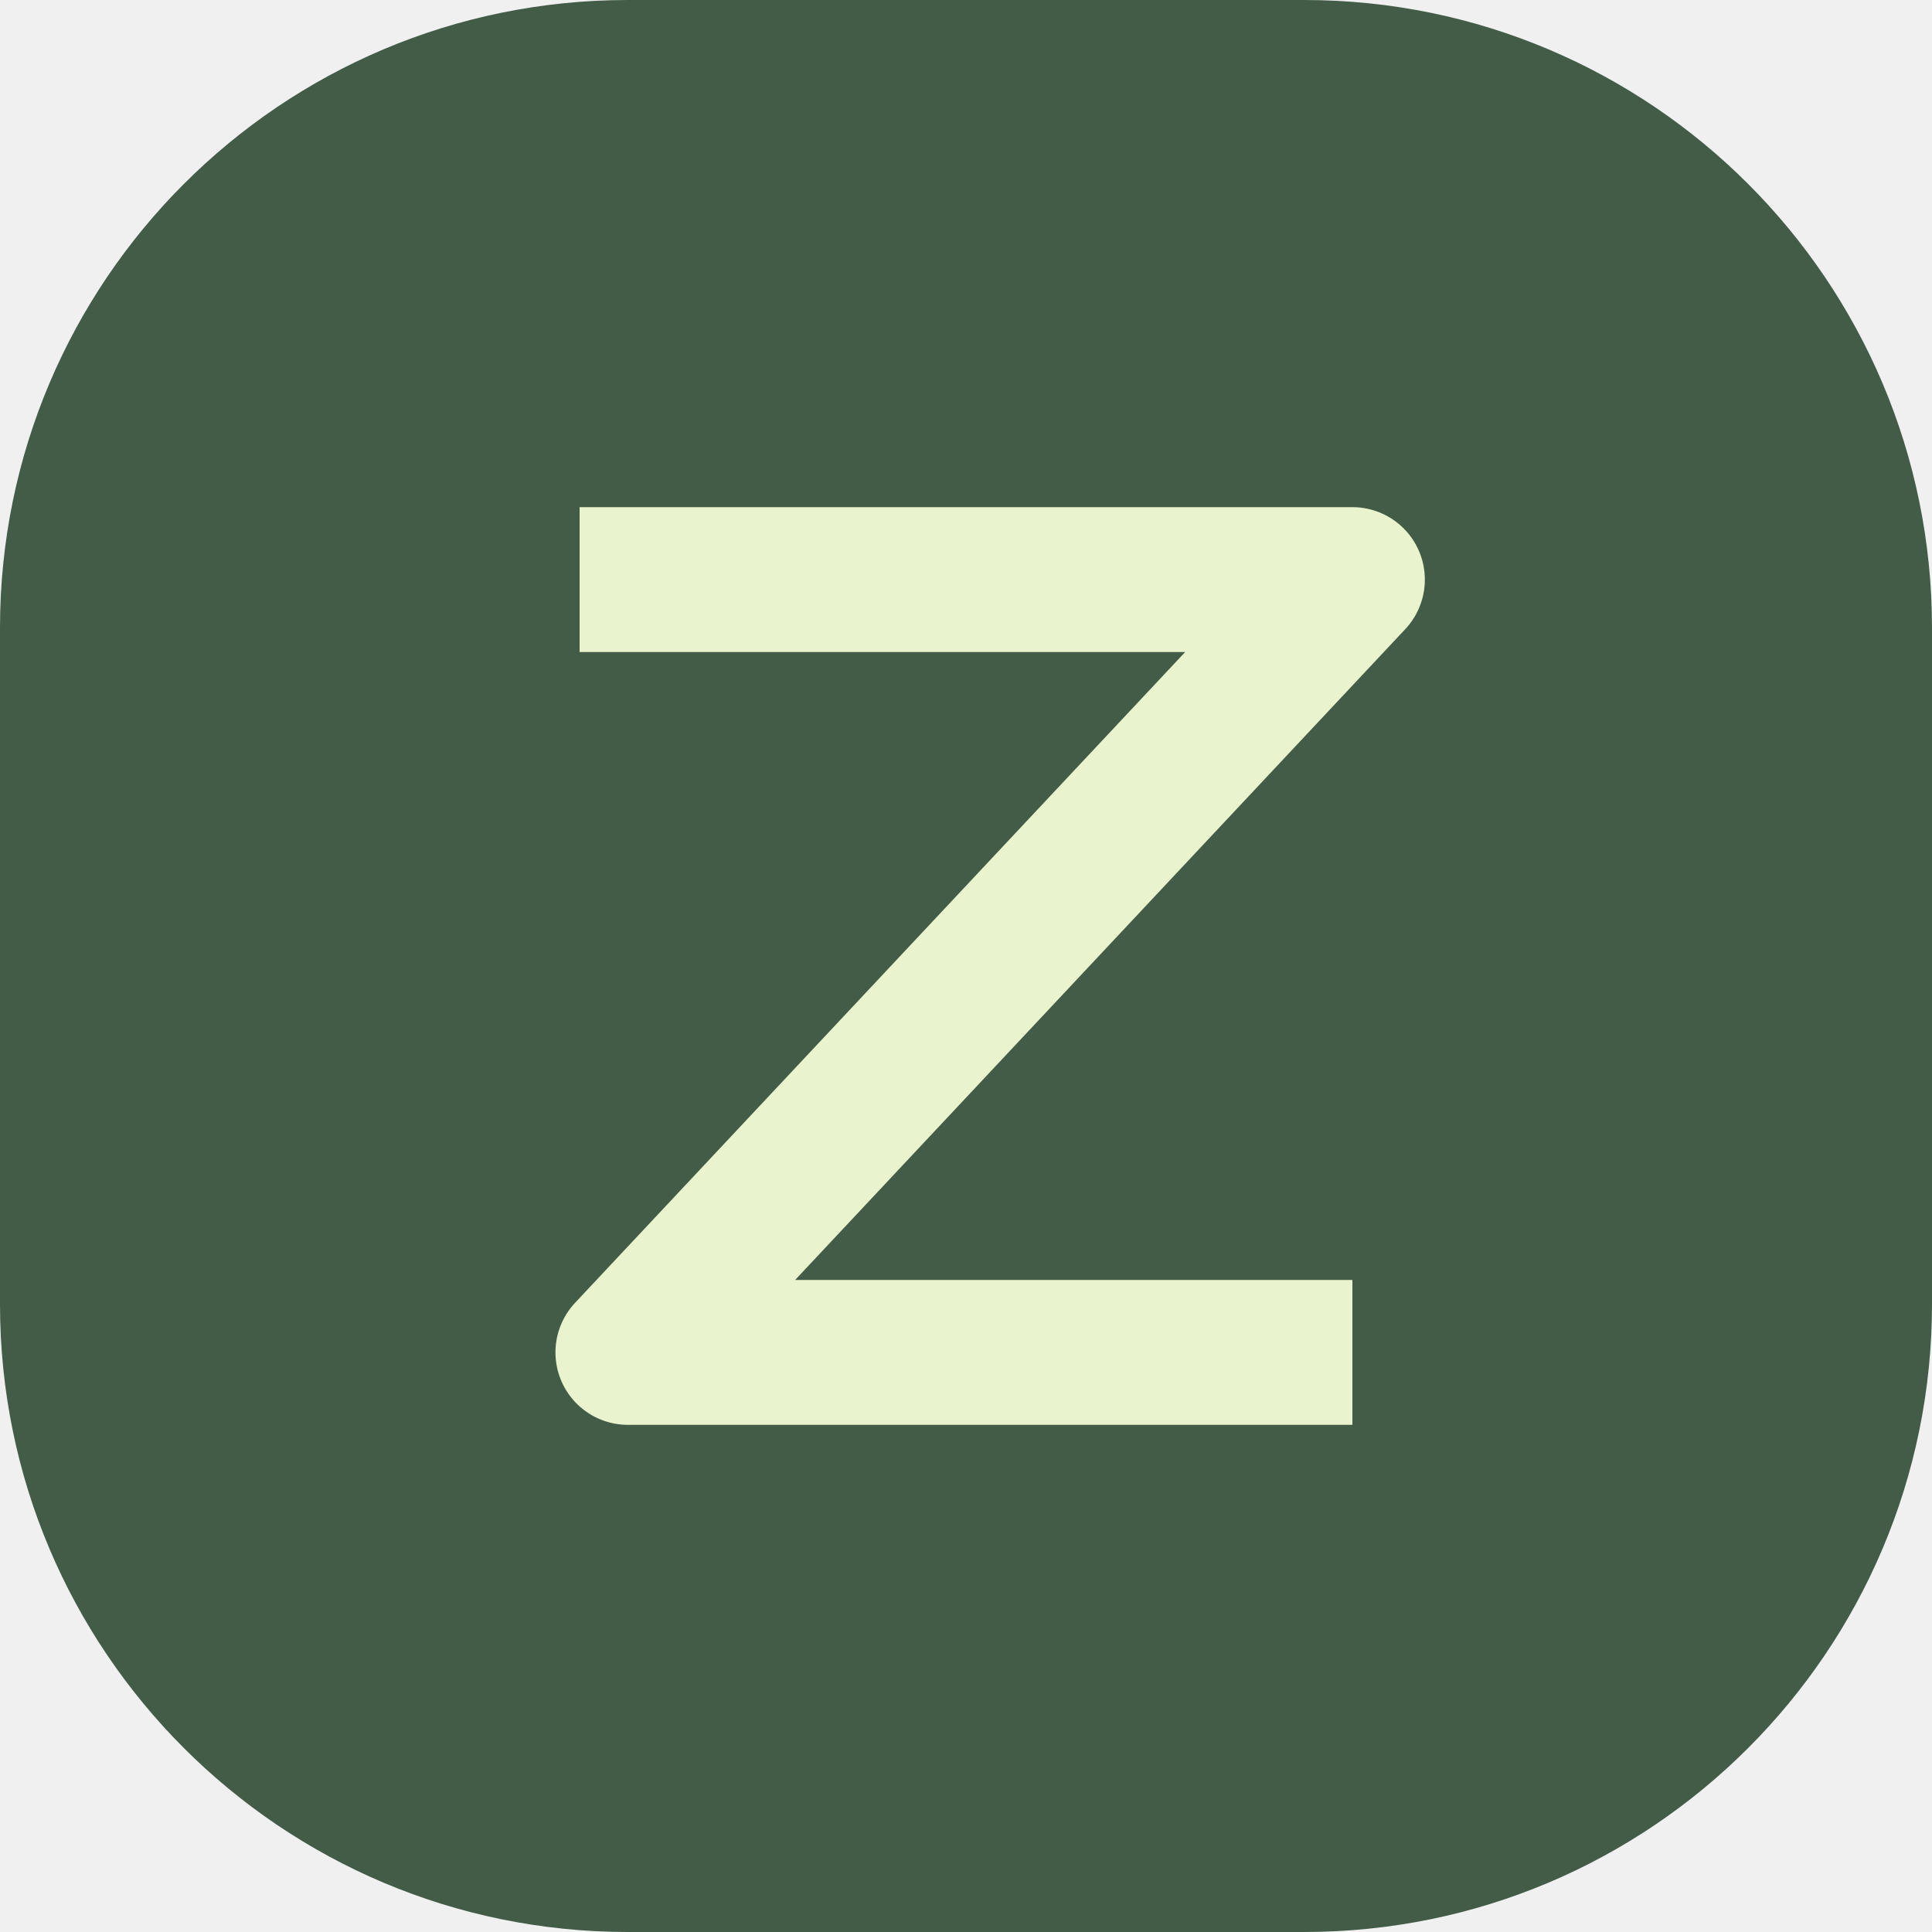
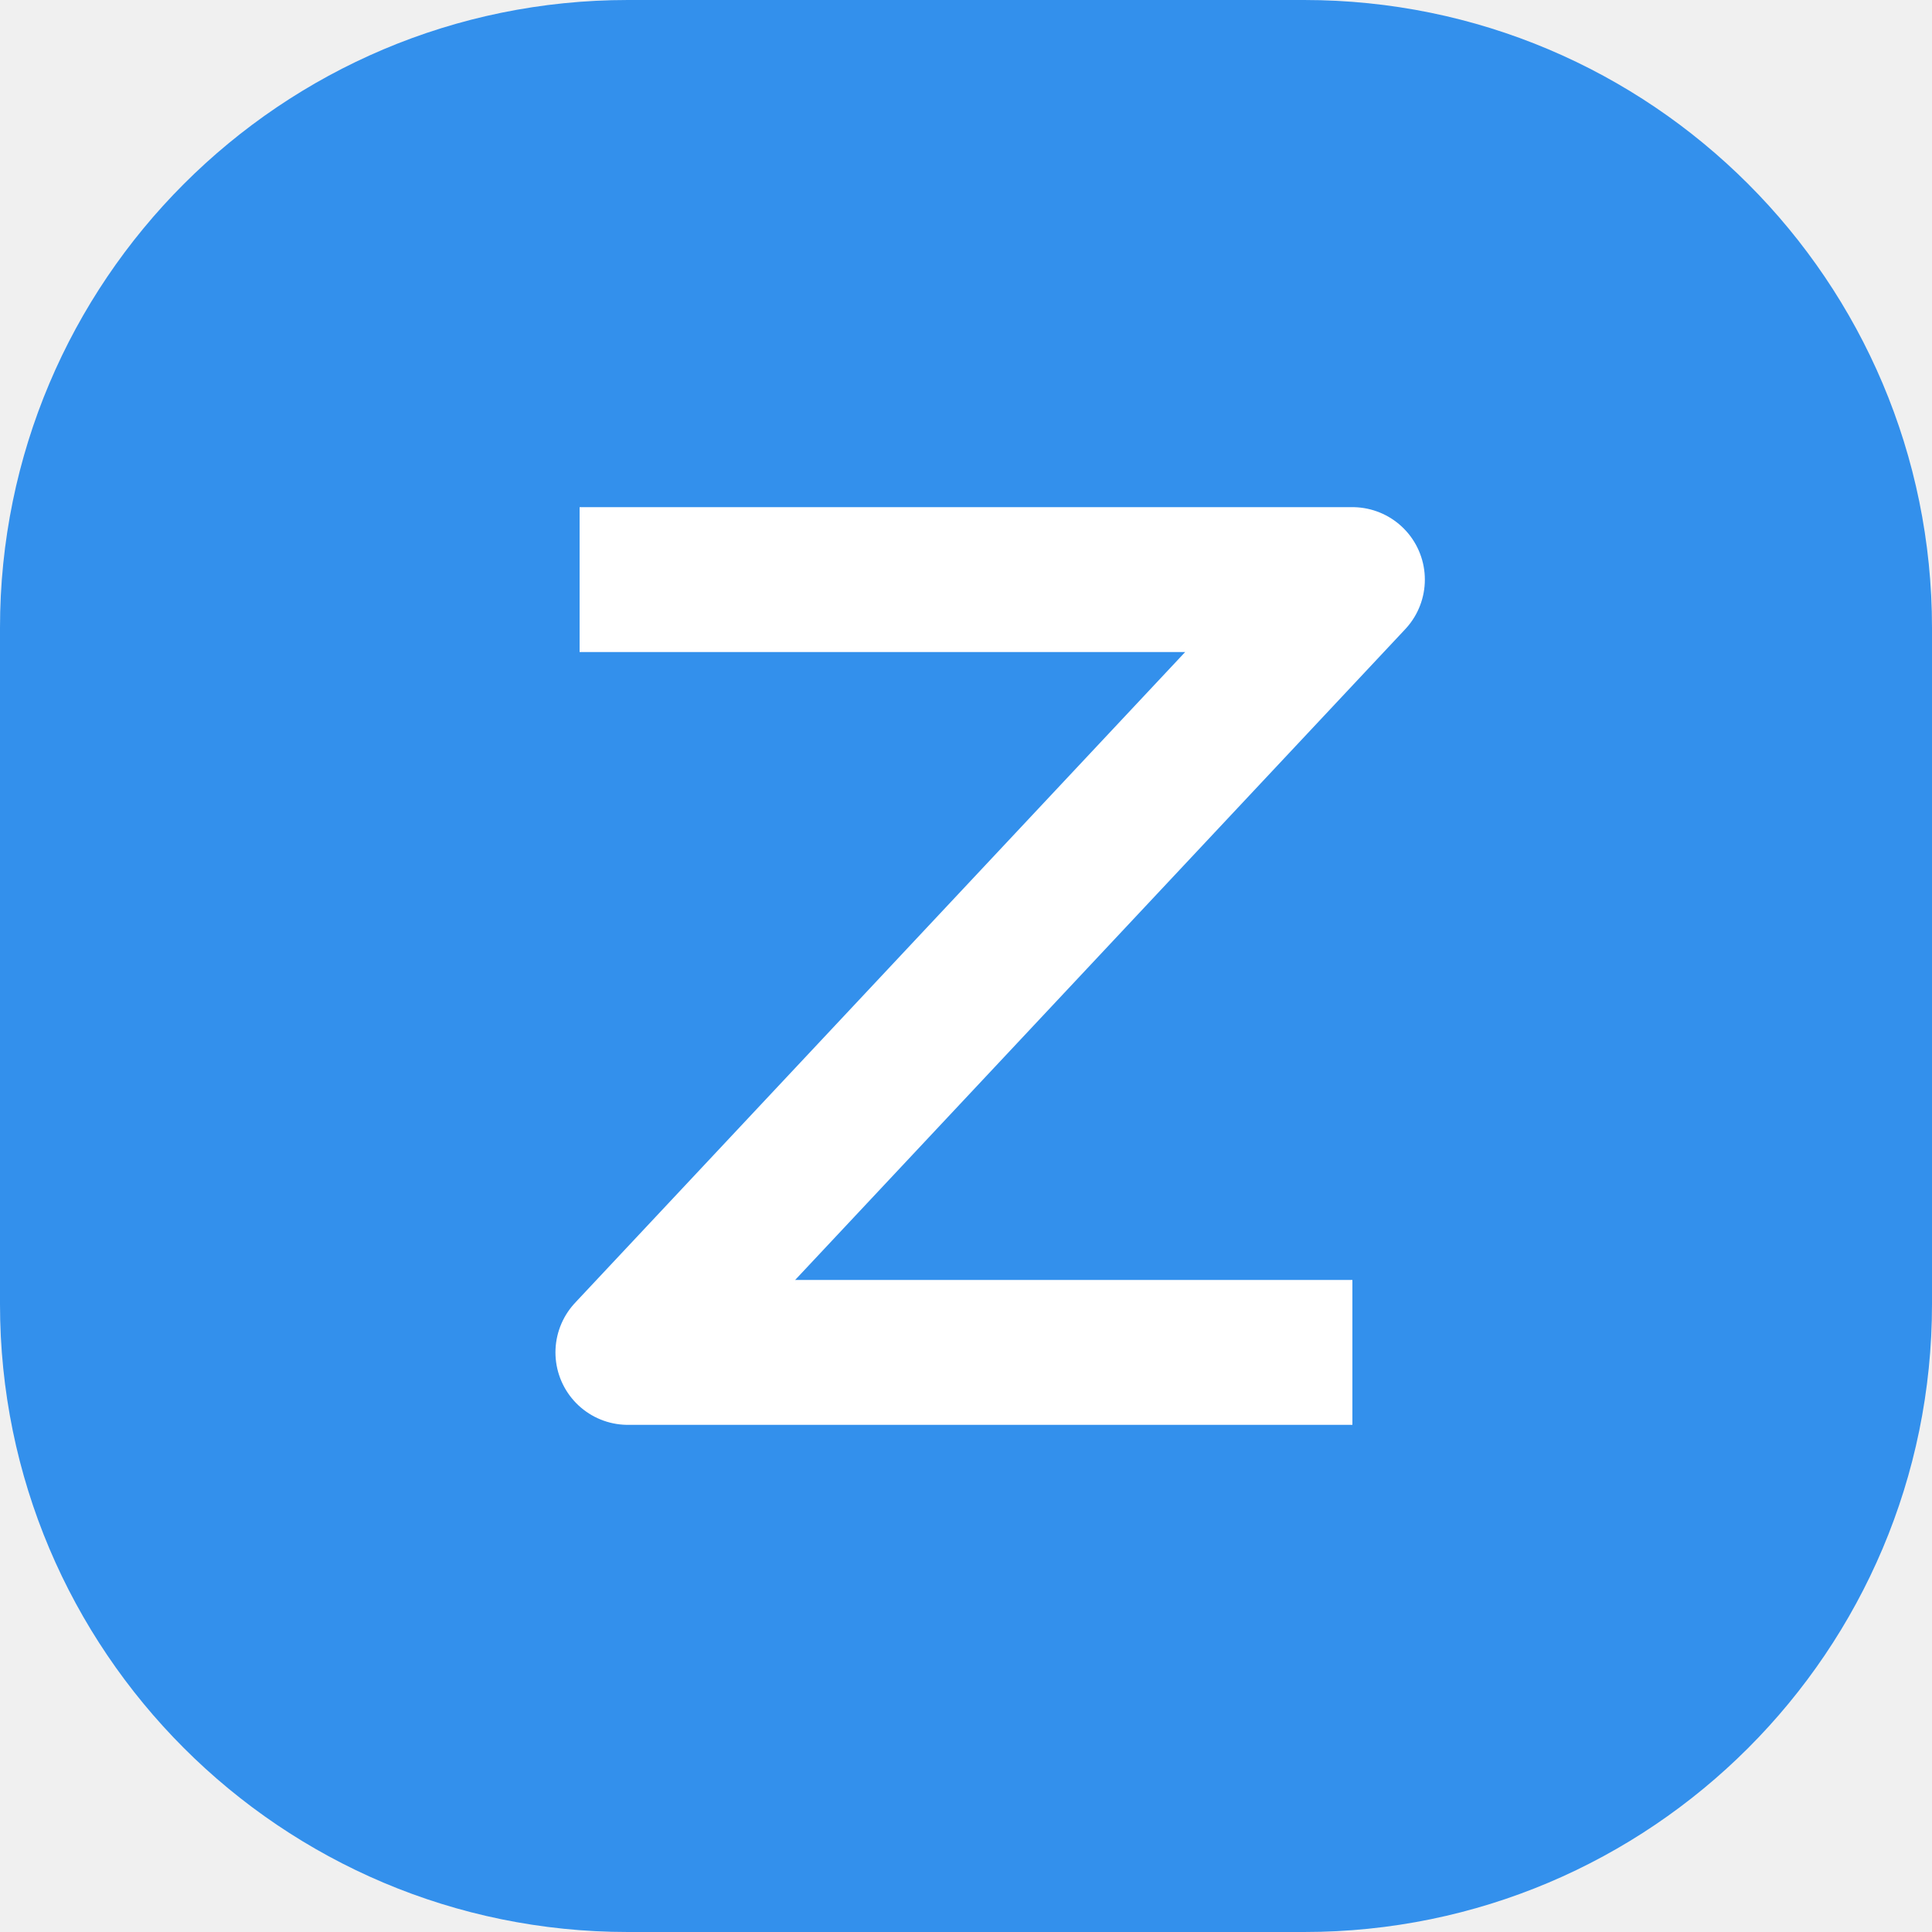
<svg xmlns="http://www.w3.org/2000/svg" viewBox="0 0 40 40">
-   <rect width="40" height="40" rx="13" fill="#425c48" />
-   <path d="M12 12h16L13 28h15" fill="none" stroke="#e9f3cd" stroke-width="3" stroke-linejoin="round" />
+   <rect width="40" height="40" rx="13" fill="#3390ec" />
+   <path d="M12 12h16L13 28h15" fill="none" stroke="#ffffff" stroke-width="3" stroke-linejoin="round" />
</svg>
